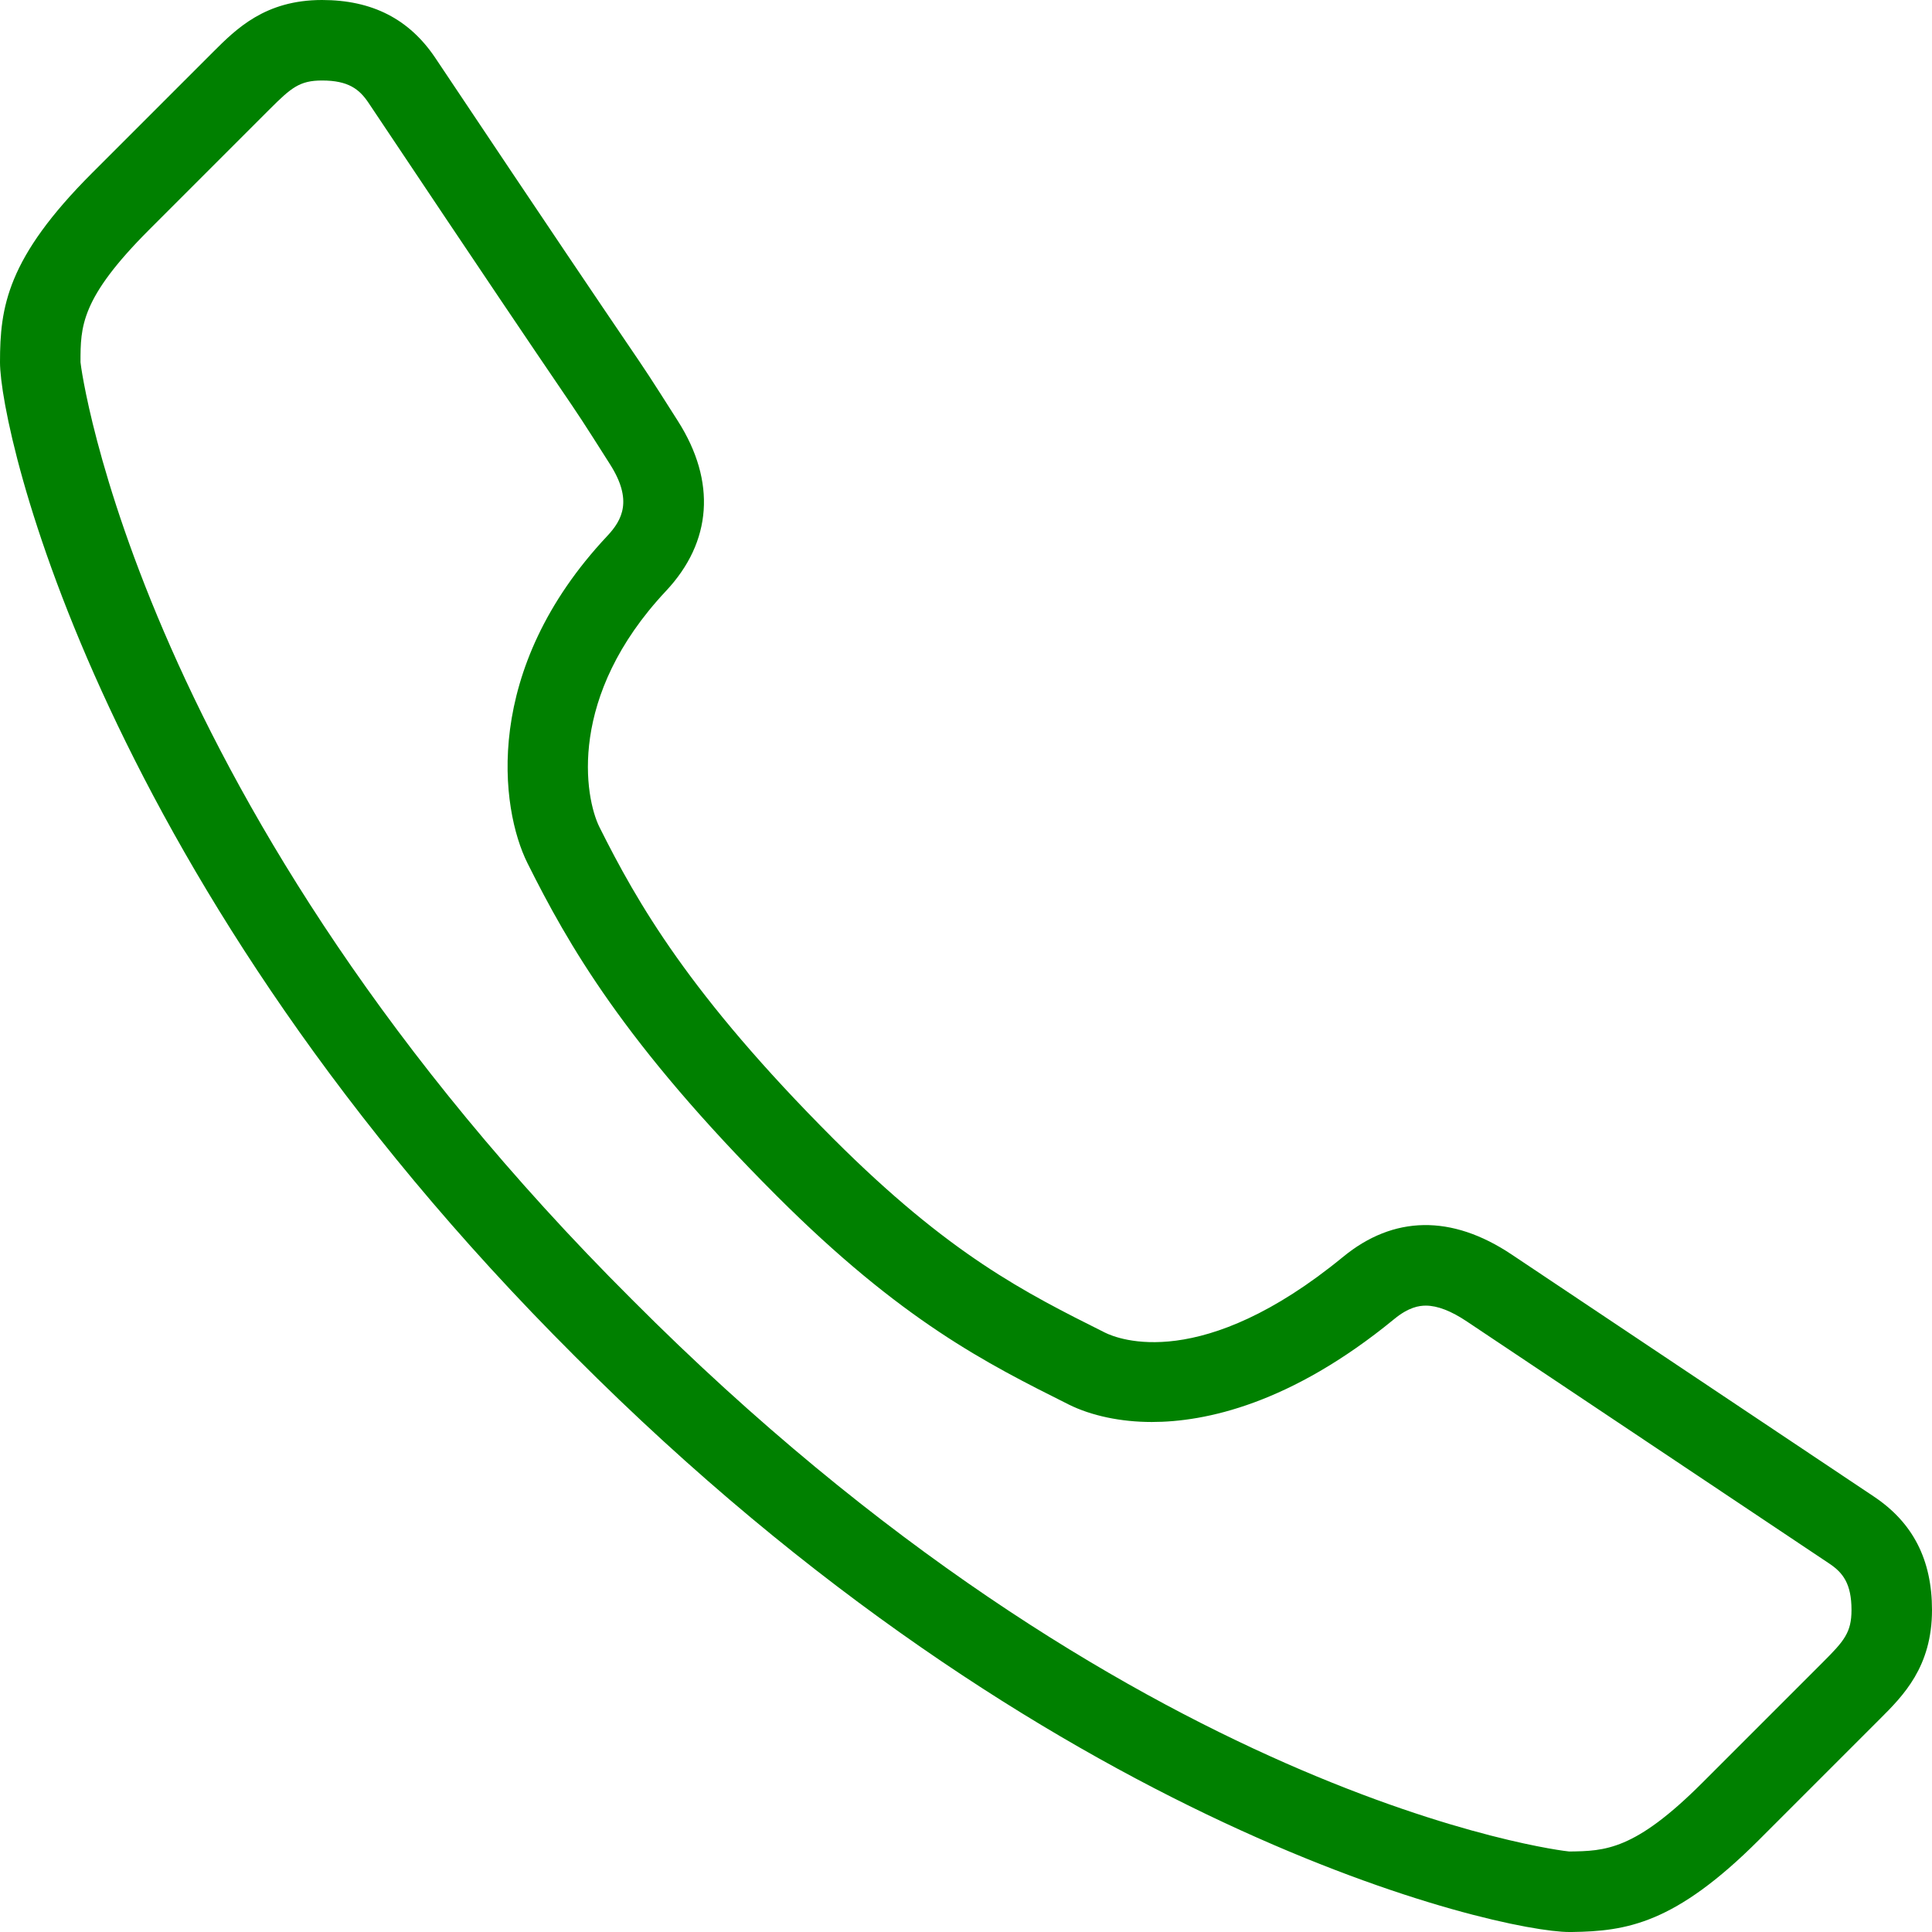
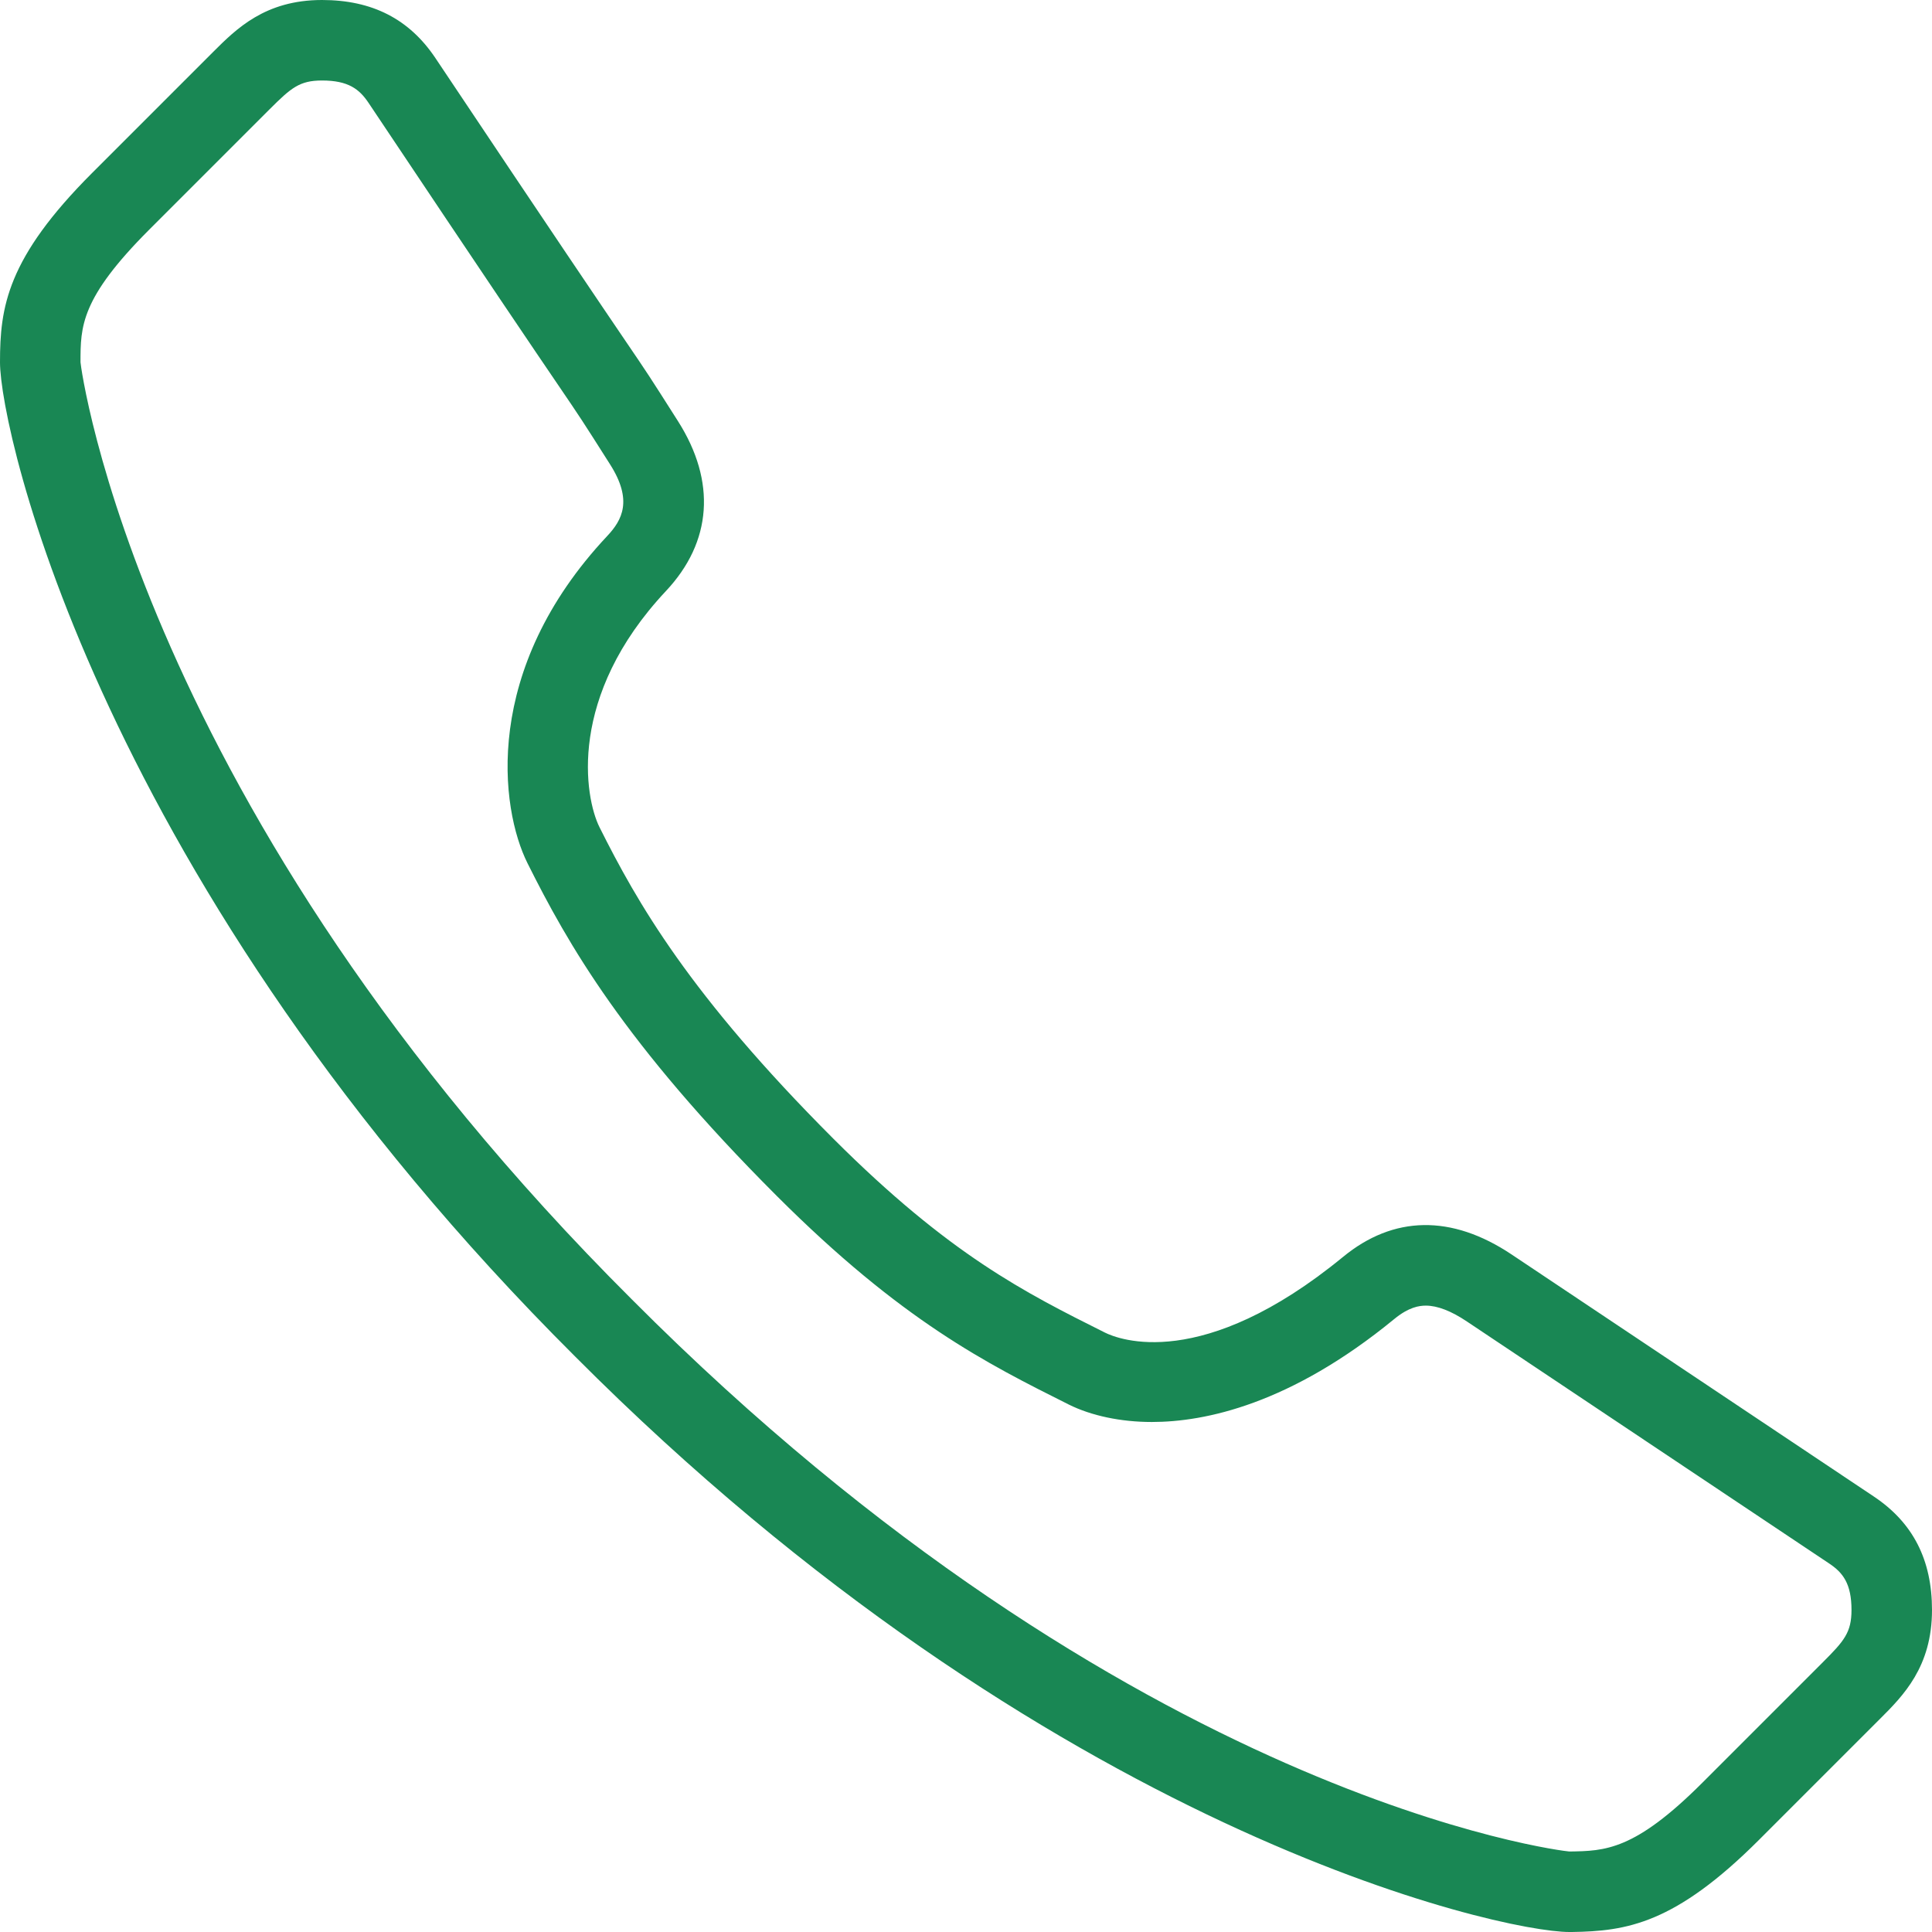
<svg xmlns="http://www.w3.org/2000/svg" xmlns:xlink="http://www.w3.org/1999/xlink" viewBox="0 0 48 48">
  <defs>
-     <path fill="green" id="i-419" d="M46.557,37.182l-9-6.014c-1.498-1.002-2.941-0.967-4.189,0.059c-3.504,2.873-5.582,2.049-5.92,1.879 c-1.982-0.992-3.854-1.928-6.741-4.813c-3.584-3.586-4.878-5.875-5.812-7.74c-0.373-0.746-0.803-3.254,1.65-5.869 c1.147-1.221,1.253-2.721,0.299-4.221c-0.735-1.156-0.735-1.156-1.313-2.006c-0.57-0.84-1.709-2.518-4.713-7.014 C10.169,0.473,9.247,0,8,0C6.586,0,5.87,0.717,5.293,1.293l-3,3C0.169,6.416,0,7.633,0,9c0,1.721,2.485,12.939,14.292,24.705 C26.061,45.514,37.268,48,38.988,48h0.066c1.355-0.02,2.559-0.199,4.652-2.293l3-3C47.283,42.131,48,41.414,48,40 C48,38.752,47.527,37.83,46.557,37.182z M45.293,41.293l-3,3c-1.684,1.684-2.416,1.695-3.305,1.707 c-0.123-0.004-10.891-1.273-23.282-13.709C3.415,20.043,2.002,9.096,2,9c0-0.887,0-1.586,1.706-3.293l3-3C7.233,2.182,7.443,2,8,2 c0.653,0,0.927,0.213,1.156,0.555c3.009,4.504,4.15,6.186,4.721,7.025c0.563,0.828,0.563,0.828,1.28,1.957 c0.568,0.893,0.302,1.383-0.07,1.779c-3.121,3.324-2.66,6.771-1.981,8.131c1.003,2.006,2.39,4.463,6.187,8.26 c3.115,3.115,5.223,4.168,7.26,5.188c0.561,0.279,1.293,0.434,2.063,0.434c1.326,0,3.445-0.443,6.02-2.555 c0.365-0.301,0.625-0.336,0.789-0.336c0.287,0,0.631,0.133,1.021,0.395l9,6.012C45.787,39.072,46,39.346,46,40 C46,40.557,45.818,40.768,45.293,41.293z" />
+     <path fill="#198754" id="i-419" d="M46.557,37.182l-9-6.014c-1.498-1.002-2.941-0.967-4.189,0.059c-3.504,2.873-5.582,2.049-5.92,1.879 c-1.982-0.992-3.854-1.928-6.741-4.813c-3.584-3.586-4.878-5.875-5.812-7.74c-0.373-0.746-0.803-3.254,1.65-5.869 c1.147-1.221,1.253-2.721,0.299-4.221c-0.735-1.156-0.735-1.156-1.313-2.006c-0.57-0.84-1.709-2.518-4.713-7.014 C10.169,0.473,9.247,0,8,0C6.586,0,5.87,0.717,5.293,1.293l-3,3C0.169,6.416,0,7.633,0,9c0,1.721,2.485,12.939,14.292,24.705 C26.061,45.514,37.268,48,38.988,48h0.066c1.355-0.02,2.559-0.199,4.652-2.293l3-3C47.283,42.131,48,41.414,48,40 C48,38.752,47.527,37.83,46.557,37.182z M45.293,41.293l-3,3c-1.684,1.684-2.416,1.695-3.305,1.707 c-0.123-0.004-10.891-1.273-23.282-13.709C3.415,20.043,2.002,9.096,2,9c0-0.887,0-1.586,1.706-3.293l3-3C7.233,2.182,7.443,2,8,2 c0.653,0,0.927,0.213,1.156,0.555c3.009,4.504,4.15,6.186,4.721,7.025c0.563,0.828,0.563,0.828,1.28,1.957 c0.568,0.893,0.302,1.383-0.07,1.779c-3.121,3.324-2.66,6.771-1.981,8.131c1.003,2.006,2.39,4.463,6.187,8.26 c3.115,3.115,5.223,4.168,7.26,5.188c0.561,0.279,1.293,0.434,2.063,0.434c1.326,0,3.445-0.443,6.02-2.555 c0.365-0.301,0.625-0.336,0.789-0.336c0.287,0,0.631,0.133,1.021,0.395l9,6.012C45.787,39.072,46,39.346,46,40 C46,40.557,45.818,40.768,45.293,41.293z" />
  </defs>
  <use x="0" y="0" xlink:href="#i-419" />
</svg>
